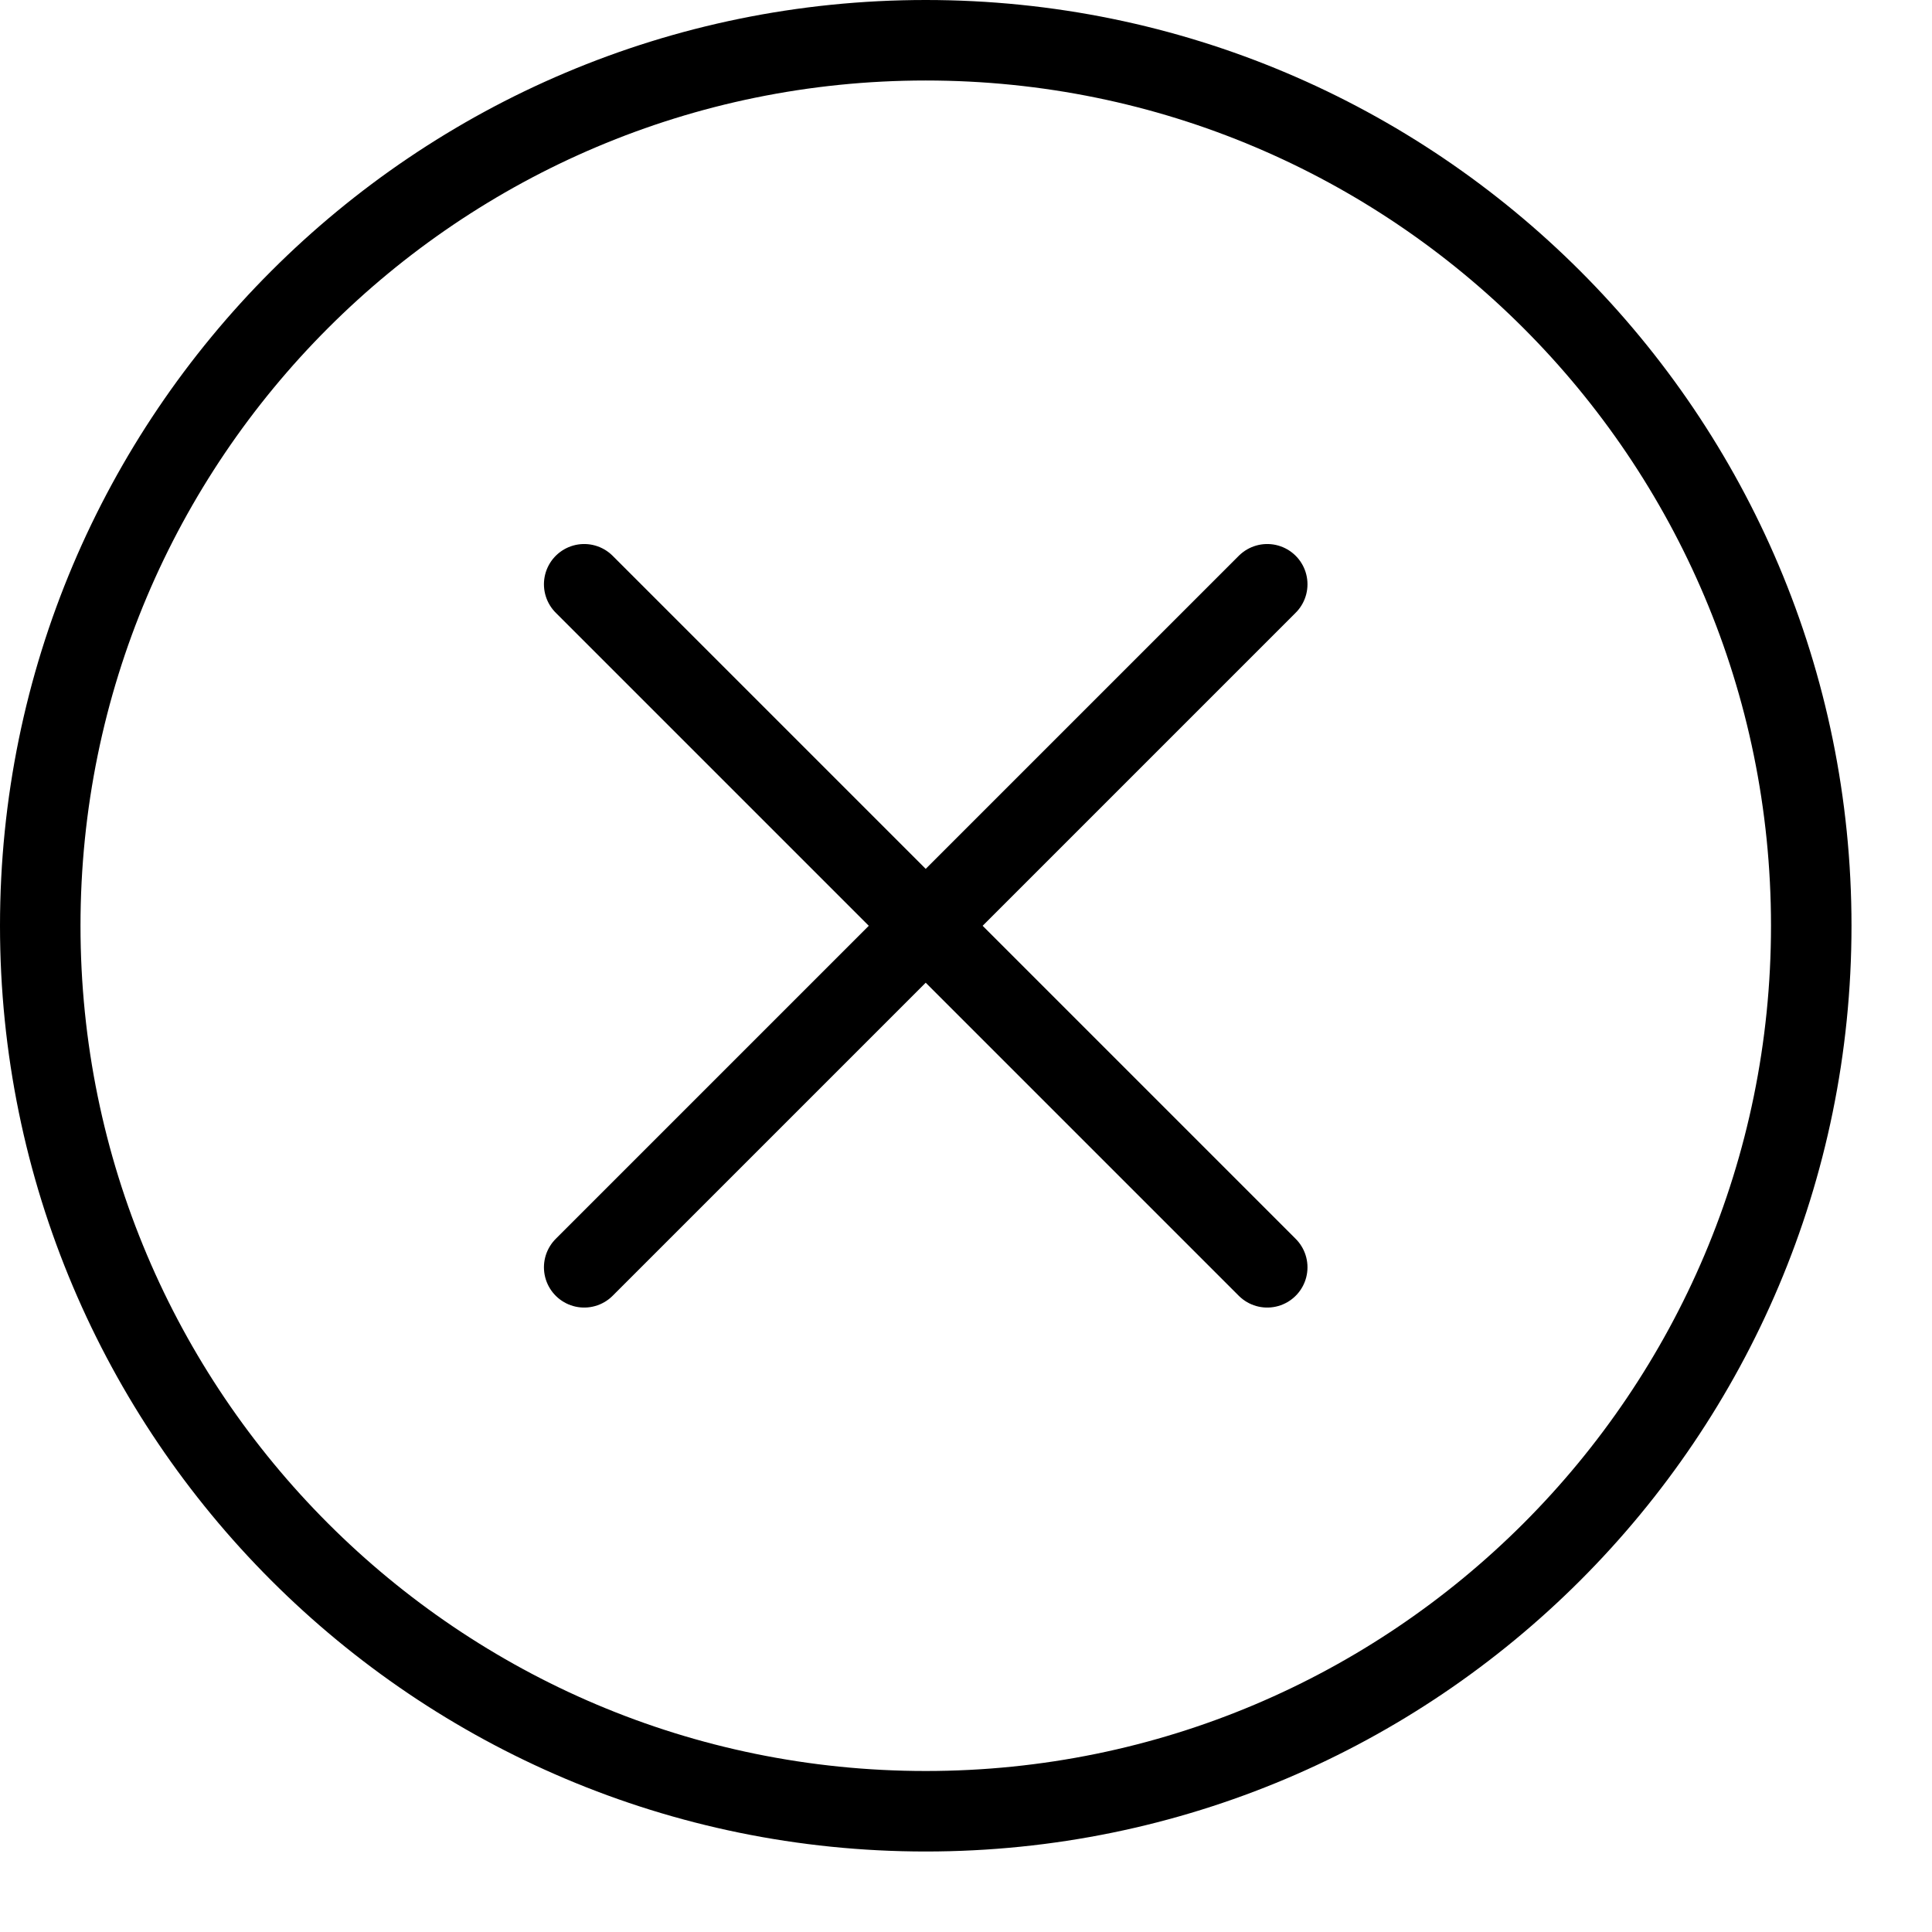
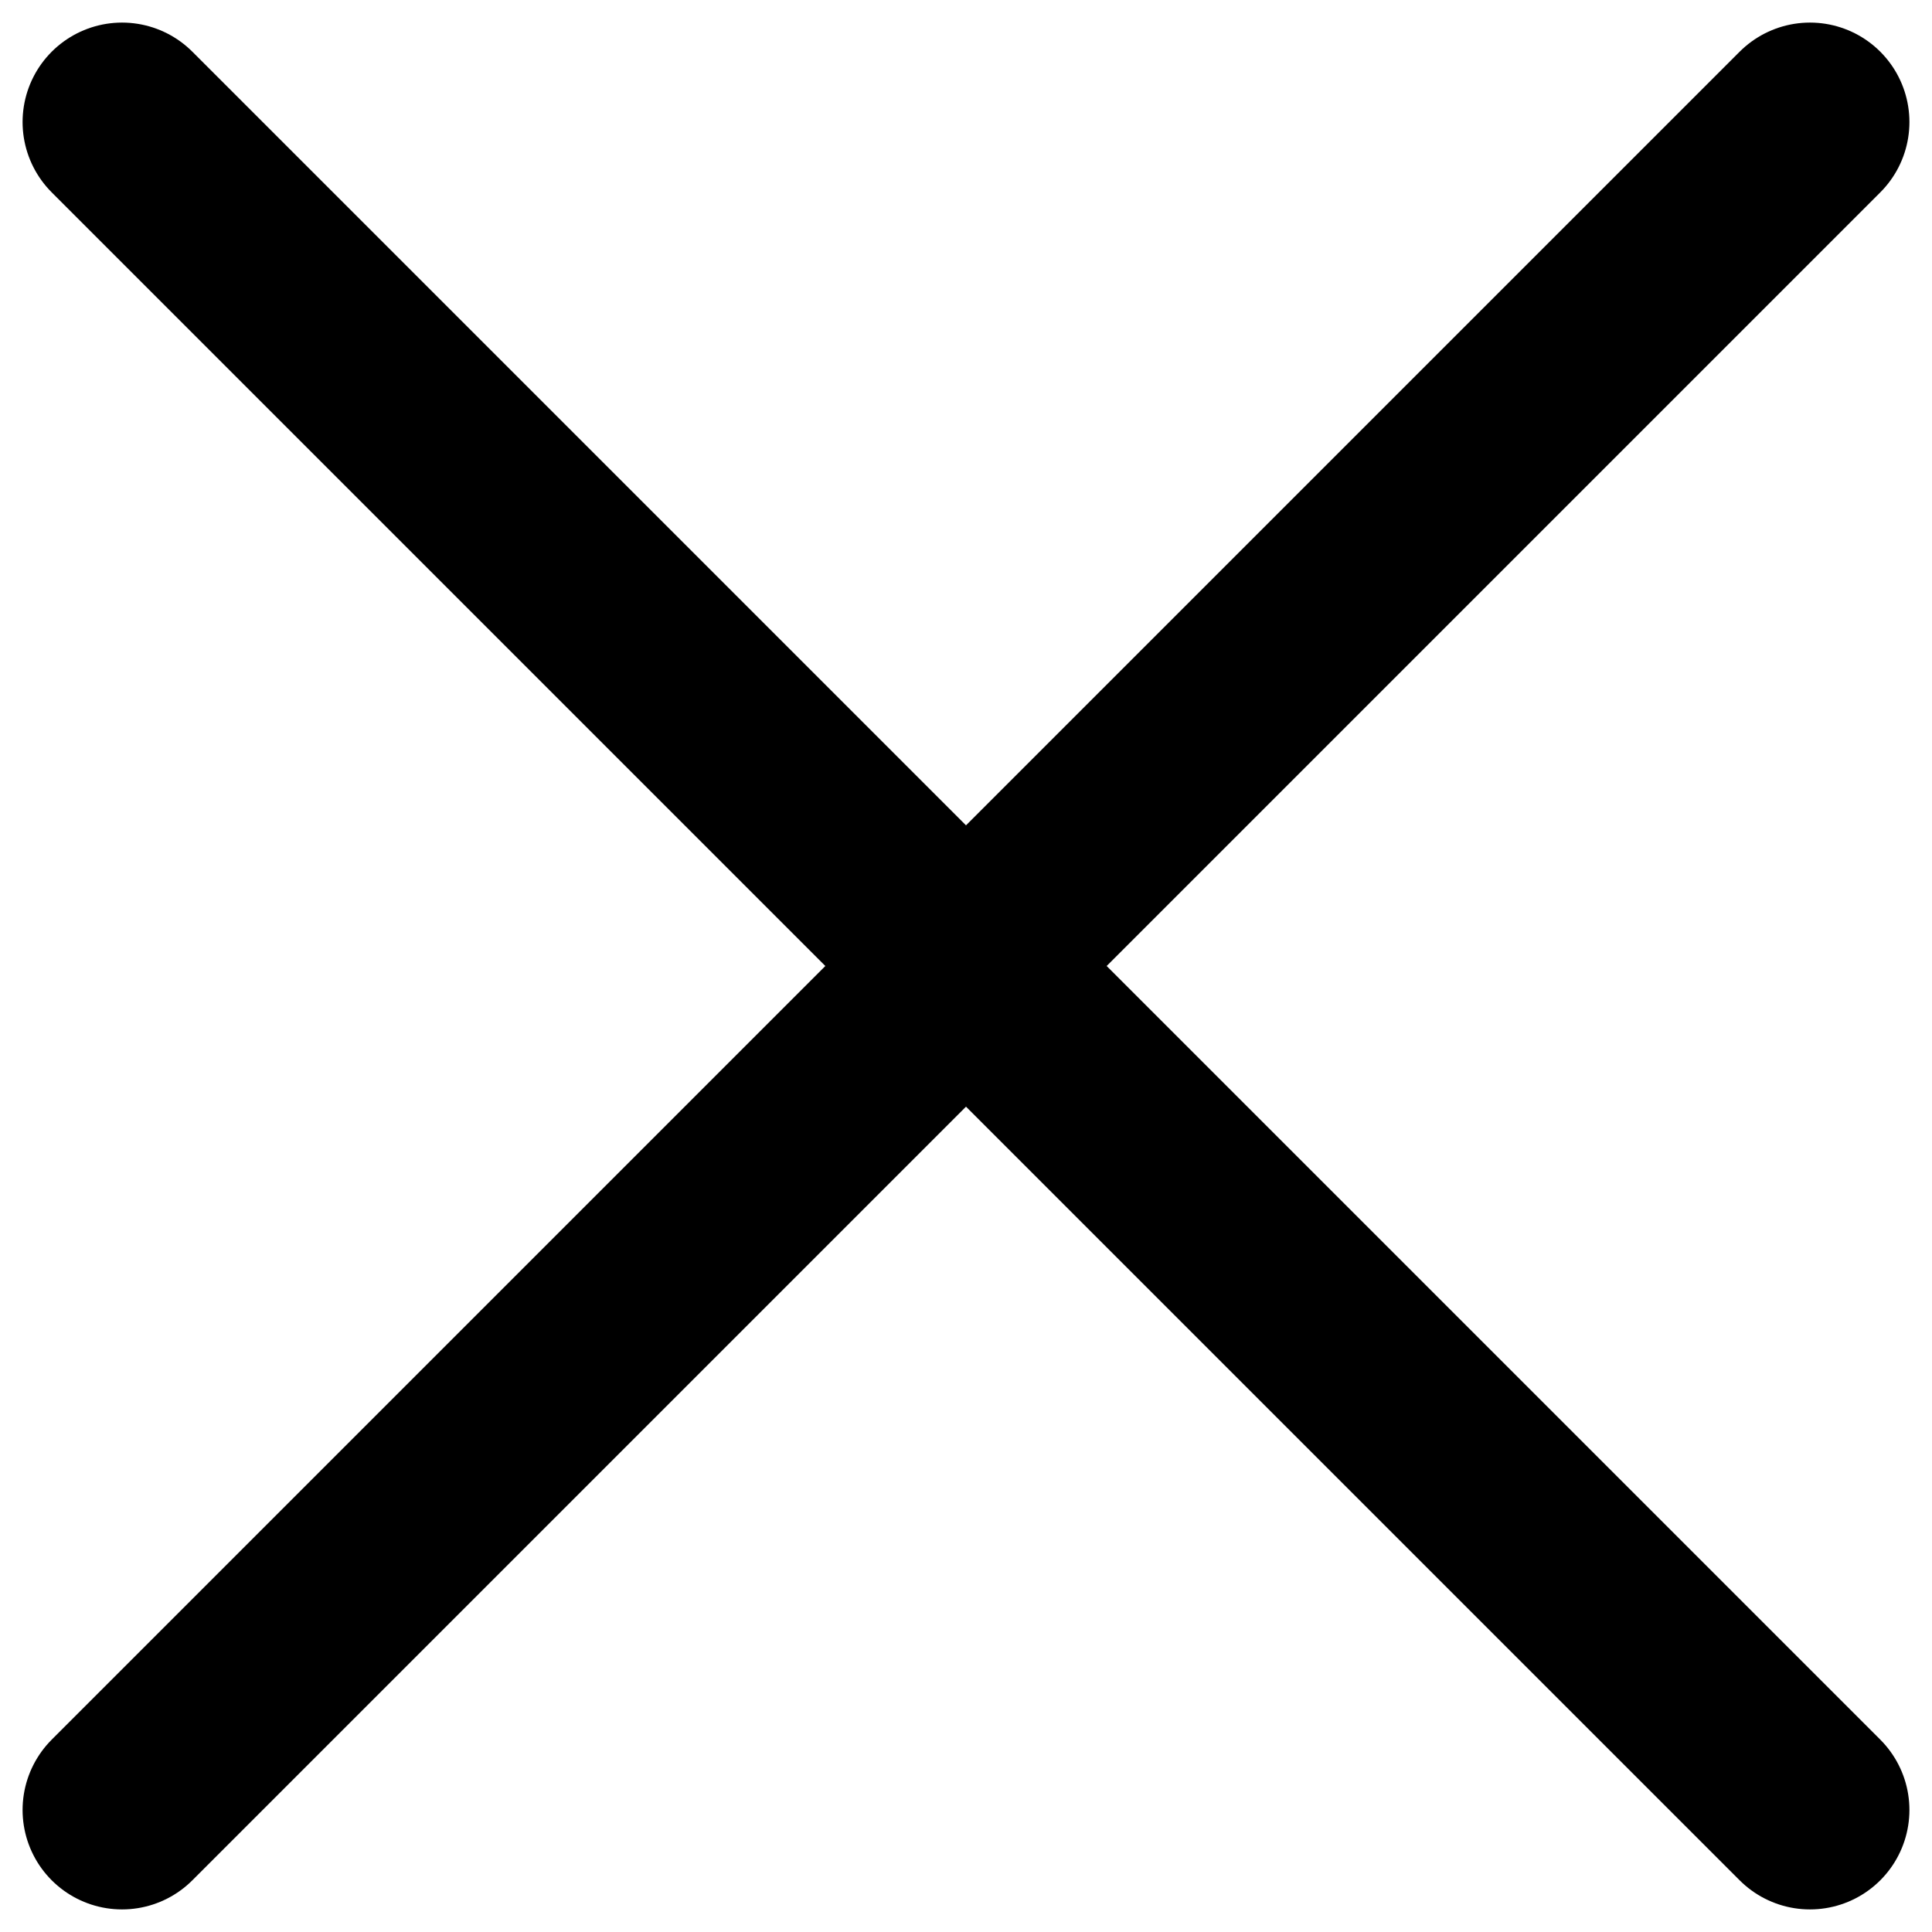
- <svg xmlns="http://www.w3.org/2000/svg" width="24" height="24" viewBox="0 0 24 24">
-   <g fill="none" stroke="currentColor" stroke-linecap="round" stroke-linejoin="round" stroke-miterlimit="10">
-     <circle cx="11.5" cy="11.5" r="11" />
-     <path d="M15.742 7.258l-8.485 8.485M15.742 15.743L7.257 7.258" />
+ <svg xmlns="http://www.w3.org/2000/svg" width="24" height="24" viewBox="0 0 24 24" id="svg3398" version="1.1">
+   <defs id="defs3408" />
+   <g fill="none" stroke="currentColor" stroke-linecap="round" stroke-linejoin="round" stroke-miterlimit="10" id="g3400">
+     <path d="M 22.484,1.516 1.516,22.484 m 20.968,0 L 1.516,1.516" id="path3404" style="stroke-width:2.471" />
  </g>
</svg>
